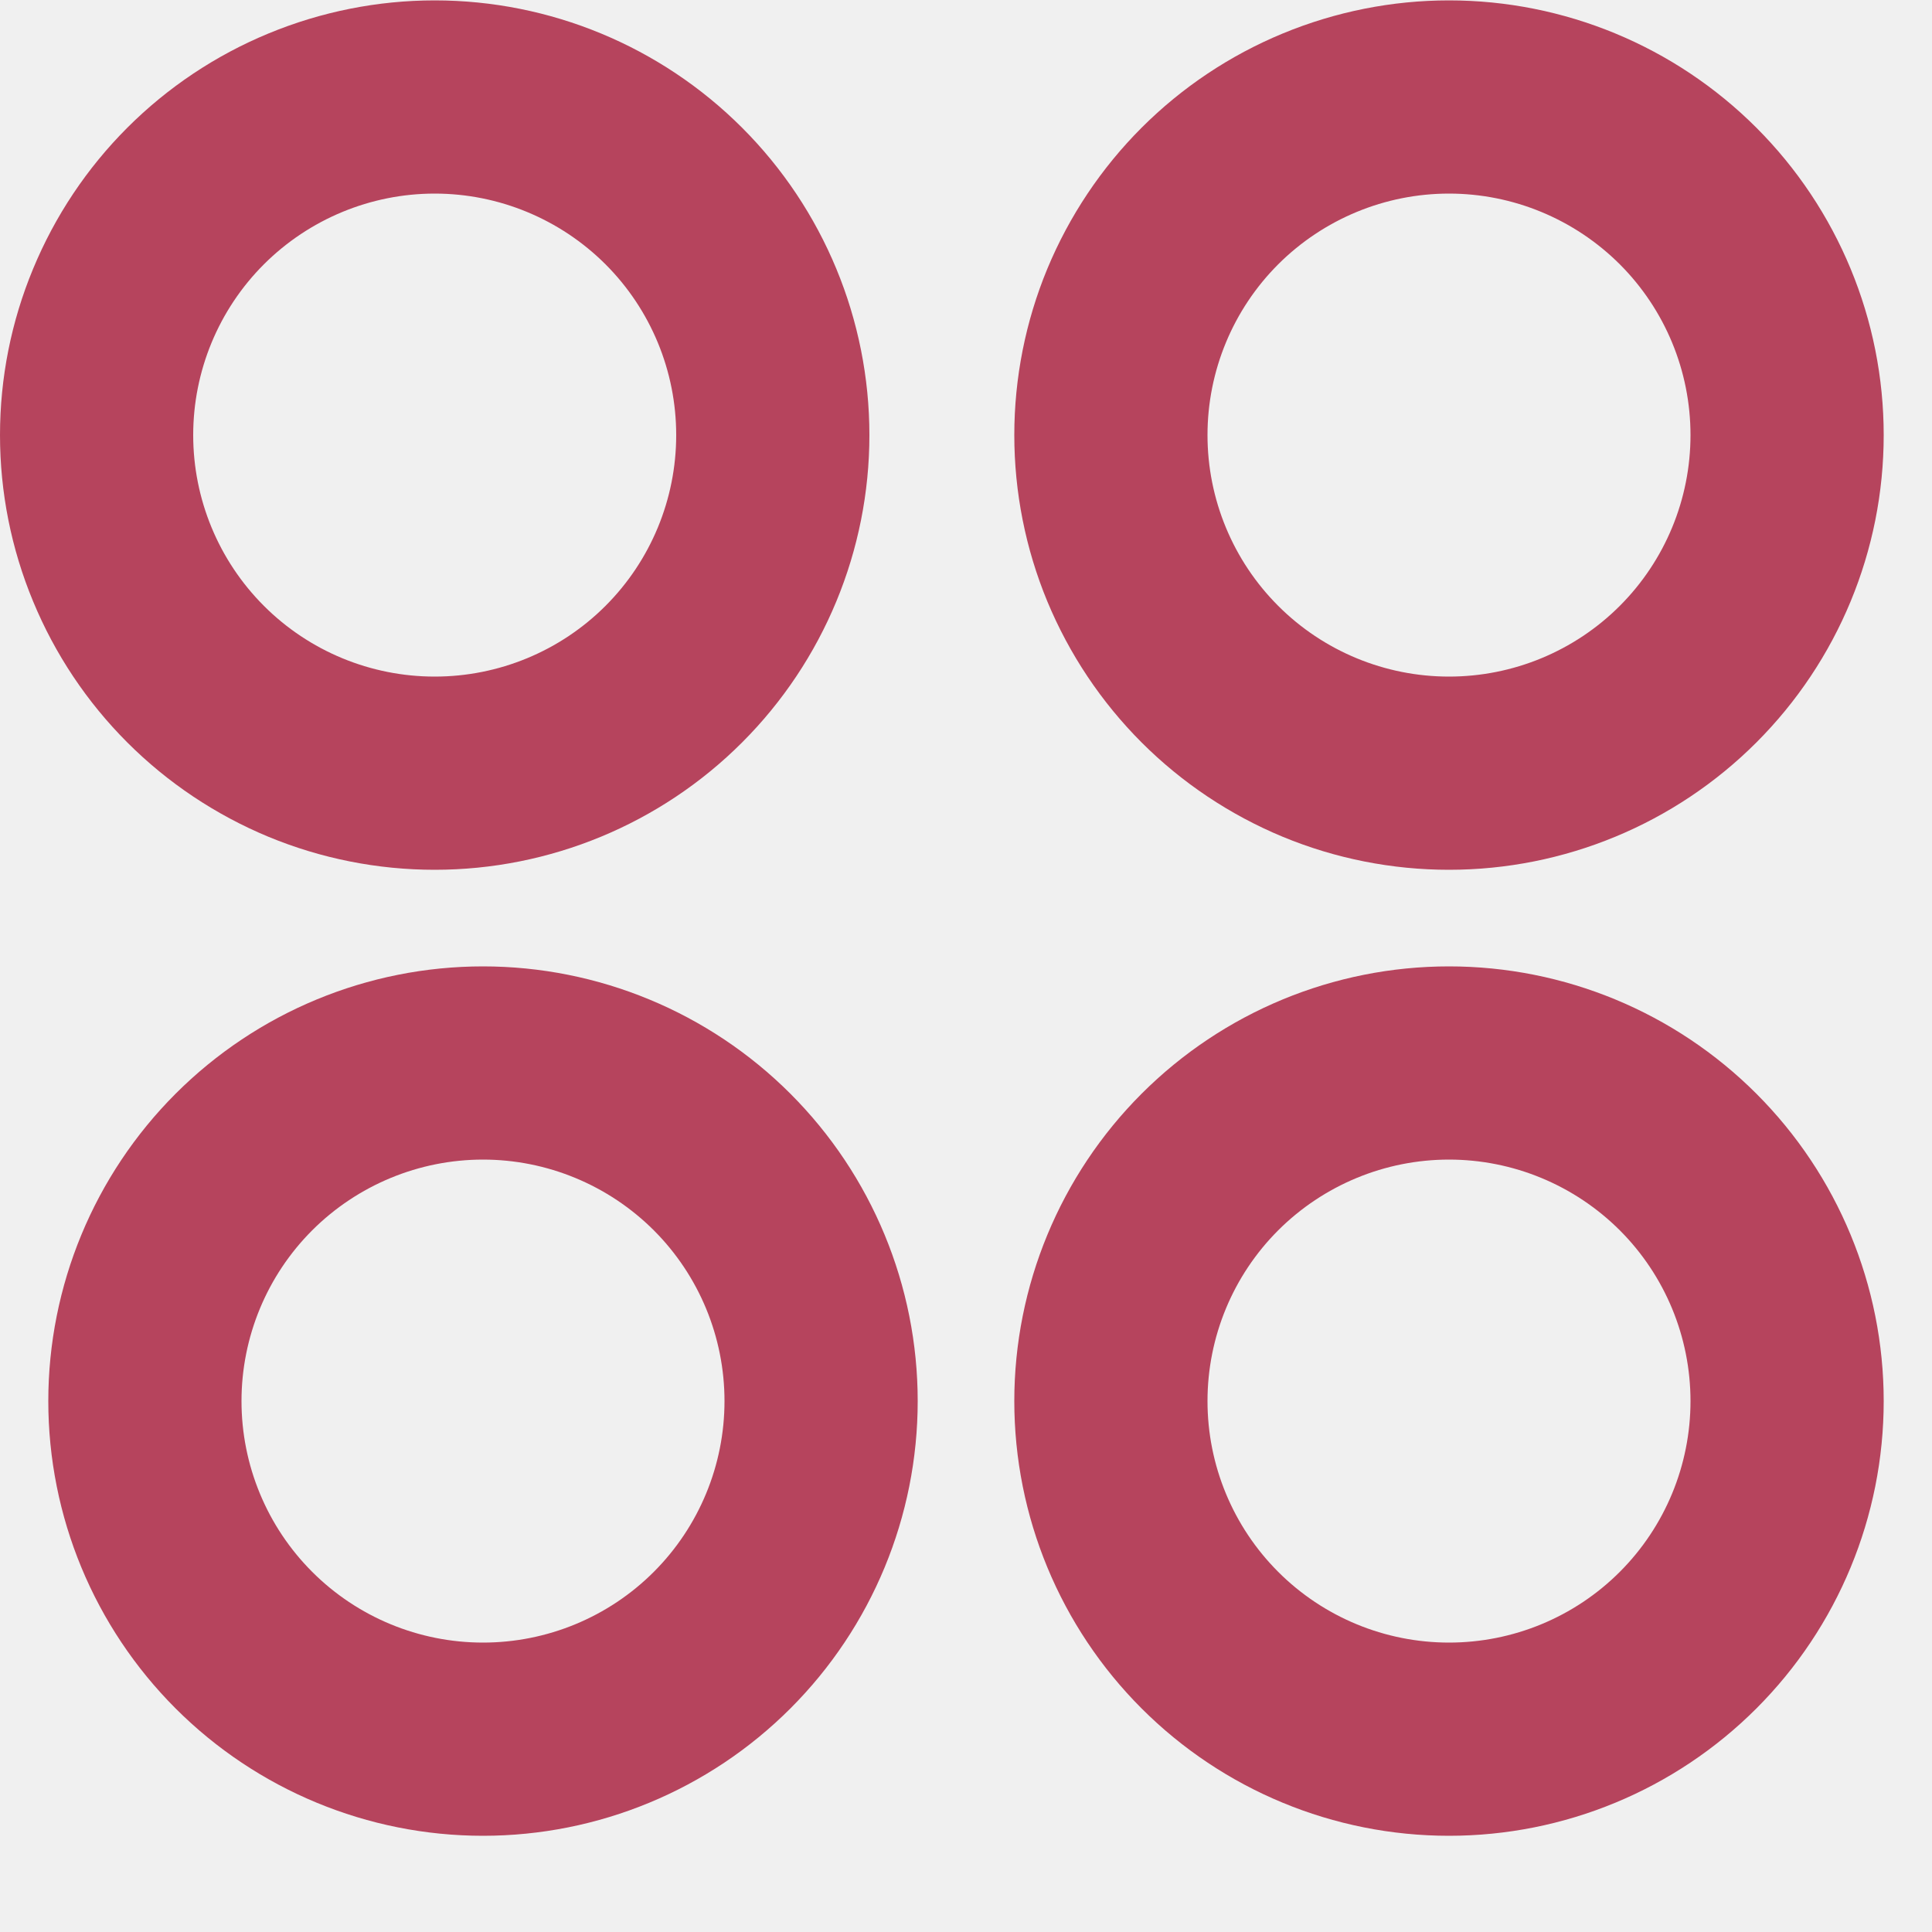
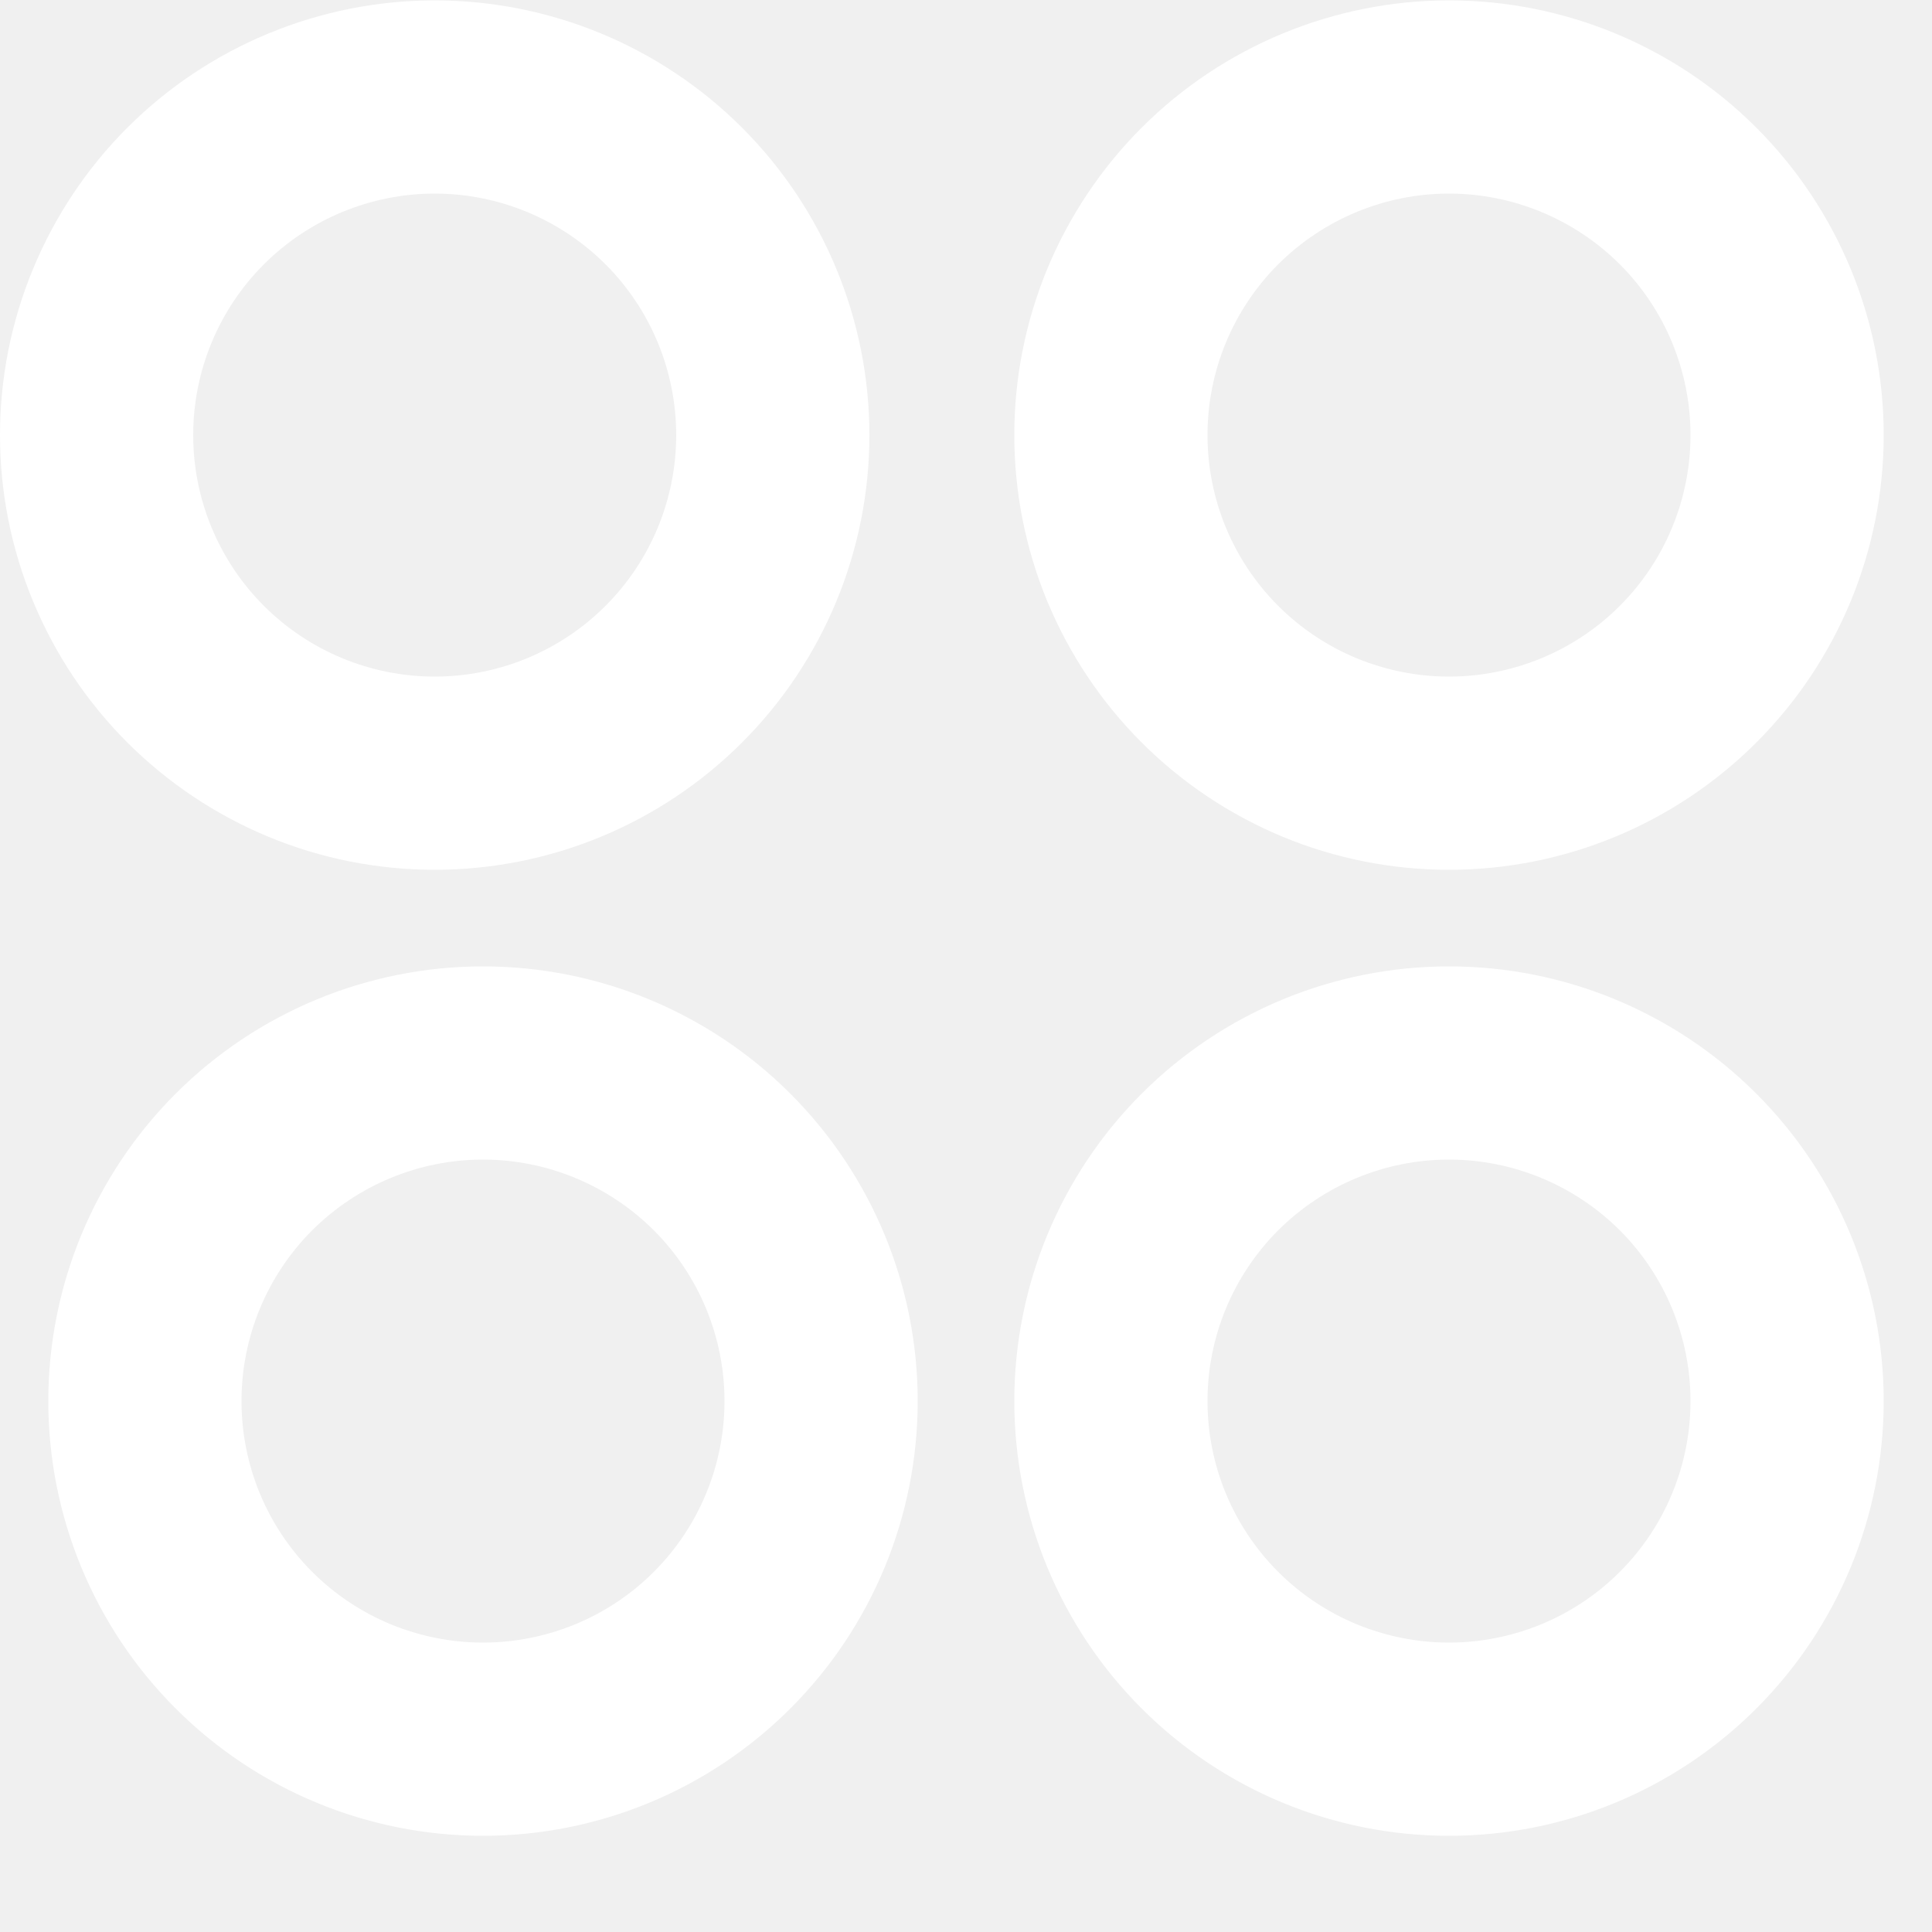
<svg xmlns="http://www.w3.org/2000/svg" width="20" height="20" viewBox="0 0 20 20" fill="none">
-   <path d="M4.5 9.004C3.909 9.004 3.324 8.888 2.778 8.662C2.232 8.435 1.736 8.104 1.318 7.686C0.9 7.268 0.569 6.772 0.343 6.226C0.116 5.68 0 5.095 0 4.504C0 3.913 0.116 3.328 0.343 2.782C0.569 2.236 0.9 1.74 1.318 1.322C1.736 0.904 2.232 0.573 2.778 0.347C3.324 0.121 3.909 0.004 4.5 0.004C5.693 0.004 6.838 0.478 7.682 1.322C8.526 2.166 9 3.311 9 4.504C9 5.698 8.526 6.842 7.682 7.686C6.838 8.53 5.693 9.004 4.5 9.004ZM5 19.004C3.807 19.004 2.662 18.53 1.818 17.686C0.974 16.842 0.5 15.698 0.5 14.504C0.5 13.311 0.974 12.166 1.818 11.322C2.662 10.478 3.807 10.004 5 10.004C6.193 10.004 7.338 10.478 8.182 11.322C9.026 12.166 9.5 13.311 9.5 14.504C9.5 15.698 9.026 16.842 8.182 17.686C7.338 18.53 6.193 19.004 5 19.004ZM15 9.004C14.409 9.004 13.824 8.888 13.278 8.662C12.732 8.435 12.236 8.104 11.818 7.686C11.4 7.268 11.069 6.772 10.842 6.226C10.616 5.68 10.5 5.095 10.5 4.504C10.5 3.913 10.616 3.328 10.842 2.782C11.069 2.236 11.4 1.74 11.818 1.322C12.236 0.904 12.732 0.573 13.278 0.347C13.824 0.121 14.409 0.004 15 0.004C16.194 0.004 17.338 0.478 18.182 1.322C19.026 2.166 19.5 3.311 19.5 4.504C19.5 5.698 19.026 6.842 18.182 7.686C17.338 8.53 16.194 9.004 15 9.004ZM15 19.004C13.806 19.004 12.662 18.53 11.818 17.686C10.974 16.842 10.5 15.698 10.5 14.504C10.5 13.311 10.974 12.166 11.818 11.322C12.662 10.478 13.806 10.004 15 10.004C16.194 10.004 17.338 10.478 18.182 11.322C19.026 12.166 19.5 13.311 19.5 14.504C19.5 15.698 19.026 16.842 18.182 17.686C17.338 18.53 16.194 19.004 15 19.004ZM4.5 7.004C5.163 7.004 5.799 6.741 6.268 6.272C6.737 5.803 7 5.167 7 4.504C7 3.841 6.737 3.205 6.268 2.736C5.799 2.268 5.163 2.004 4.5 2.004C3.837 2.004 3.201 2.268 2.732 2.736C2.263 3.205 2 3.841 2 4.504C2 5.167 2.263 5.803 2.732 6.272C3.201 6.741 3.837 7.004 4.5 7.004ZM5 17.004C5.663 17.004 6.299 16.741 6.768 16.272C7.237 15.803 7.5 15.167 7.5 14.504C7.5 13.841 7.237 13.205 6.768 12.736C6.299 12.268 5.663 12.004 5 12.004C4.337 12.004 3.701 12.268 3.232 12.736C2.763 13.205 2.5 13.841 2.5 14.504C2.5 15.167 2.763 15.803 3.232 16.272C3.701 16.741 4.337 17.004 5 17.004ZM15 7.004C15.663 7.004 16.299 6.741 16.768 6.272C17.237 5.803 17.5 5.167 17.5 4.504C17.5 3.841 17.237 3.205 16.768 2.736C16.299 2.268 15.663 2.004 15 2.004C14.337 2.004 13.701 2.268 13.232 2.736C12.763 3.205 12.5 3.841 12.5 4.504C12.5 5.167 12.763 5.803 13.232 6.272C13.701 6.741 14.337 7.004 15 7.004ZM15 17.004C15.663 17.004 16.299 16.741 16.768 16.272C17.237 15.803 17.5 15.167 17.5 14.504C17.5 13.841 17.237 13.205 16.768 12.736C16.299 12.268 15.663 12.004 15 12.004C14.337 12.004 13.701 12.268 13.232 12.736C12.763 13.205 12.5 13.841 12.5 14.504C12.5 15.167 12.763 15.803 13.232 16.272C13.701 16.741 14.337 17.004 15 17.004Z" fill="#B6445D" />
+   <path d="M4.5 9.004C3.909 9.004 3.324 8.888 2.778 8.662C2.232 8.435 1.736 8.104 1.318 7.686C0.9 7.268 0.569 6.772 0.343 6.226C0.116 5.68 0 5.095 0 4.504C0 3.913 0.116 3.328 0.343 2.782C0.569 2.236 0.9 1.74 1.318 1.322C1.736 0.904 2.232 0.573 2.778 0.347C3.324 0.121 3.909 0.004 4.5 0.004C5.693 0.004 6.838 0.478 7.682 1.322C8.526 2.166 9 3.311 9 4.504C9 5.698 8.526 6.842 7.682 7.686C6.838 8.53 5.693 9.004 4.5 9.004ZM5 19.004C3.807 19.004 2.662 18.53 1.818 17.686C0.974 16.842 0.5 15.698 0.5 14.504C0.5 13.311 0.974 12.166 1.818 11.322C2.662 10.478 3.807 10.004 5 10.004C6.193 10.004 7.338 10.478 8.182 11.322C9.026 12.166 9.5 13.311 9.5 14.504C9.5 15.698 9.026 16.842 8.182 17.686C7.338 18.53 6.193 19.004 5 19.004ZM15 9.004C14.409 9.004 13.824 8.888 13.278 8.662C12.732 8.435 12.236 8.104 11.818 7.686C11.4 7.268 11.069 6.772 10.842 6.226C10.616 5.68 10.5 5.095 10.5 4.504C10.5 3.913 10.616 3.328 10.842 2.782C11.069 2.236 11.4 1.74 11.818 1.322C12.236 0.904 12.732 0.573 13.278 0.347C13.824 0.121 14.409 0.004 15 0.004C16.194 0.004 17.338 0.478 18.182 1.322C19.026 2.166 19.5 3.311 19.5 4.504C19.5 5.698 19.026 6.842 18.182 7.686C17.338 8.53 16.194 9.004 15 9.004ZM15 19.004C13.806 19.004 12.662 18.53 11.818 17.686C10.974 16.842 10.5 15.698 10.5 14.504C10.5 13.311 10.974 12.166 11.818 11.322C12.662 10.478 13.806 10.004 15 10.004C16.194 10.004 17.338 10.478 18.182 11.322C19.026 12.166 19.5 13.311 19.5 14.504C19.5 15.698 19.026 16.842 18.182 17.686C17.338 18.53 16.194 19.004 15 19.004ZM4.5 7.004C5.163 7.004 5.799 6.741 6.268 6.272C6.737 5.803 7 5.167 7 4.504C7 3.841 6.737 3.205 6.268 2.736C5.799 2.268 5.163 2.004 4.5 2.004C3.837 2.004 3.201 2.268 2.732 2.736C2.263 3.205 2 3.841 2 4.504C2 5.167 2.263 5.803 2.732 6.272C3.201 6.741 3.837 7.004 4.5 7.004ZM5 17.004C5.663 17.004 6.299 16.741 6.768 16.272C7.237 15.803 7.5 15.167 7.5 14.504C7.5 13.841 7.237 13.205 6.768 12.736C6.299 12.268 5.663 12.004 5 12.004C4.337 12.004 3.701 12.268 3.232 12.736C2.763 13.205 2.5 13.841 2.5 14.504C2.5 15.167 2.763 15.803 3.232 16.272C3.701 16.741 4.337 17.004 5 17.004ZM15 7.004C15.663 7.004 16.299 6.741 16.768 6.272C17.237 5.803 17.5 5.167 17.5 4.504C17.5 3.841 17.237 3.205 16.768 2.736C16.299 2.268 15.663 2.004 15 2.004C14.337 2.004 13.701 2.268 13.232 2.736C12.763 3.205 12.5 3.841 12.5 4.504C12.5 5.167 12.763 5.803 13.232 6.272C13.701 6.741 14.337 7.004 15 7.004ZM15 17.004C15.663 17.004 16.299 16.741 16.768 16.272C17.237 15.803 17.5 15.167 17.5 14.504C17.5 13.841 17.237 13.205 16.768 12.736C16.299 12.268 15.663 12.004 15 12.004C14.337 12.004 13.701 12.268 13.232 12.736C12.763 13.205 12.5 13.841 12.5 14.504C12.5 15.167 12.763 15.803 13.232 16.272C13.701 16.741 14.337 17.004 15 17.004Z" fill="white" />
</svg>
